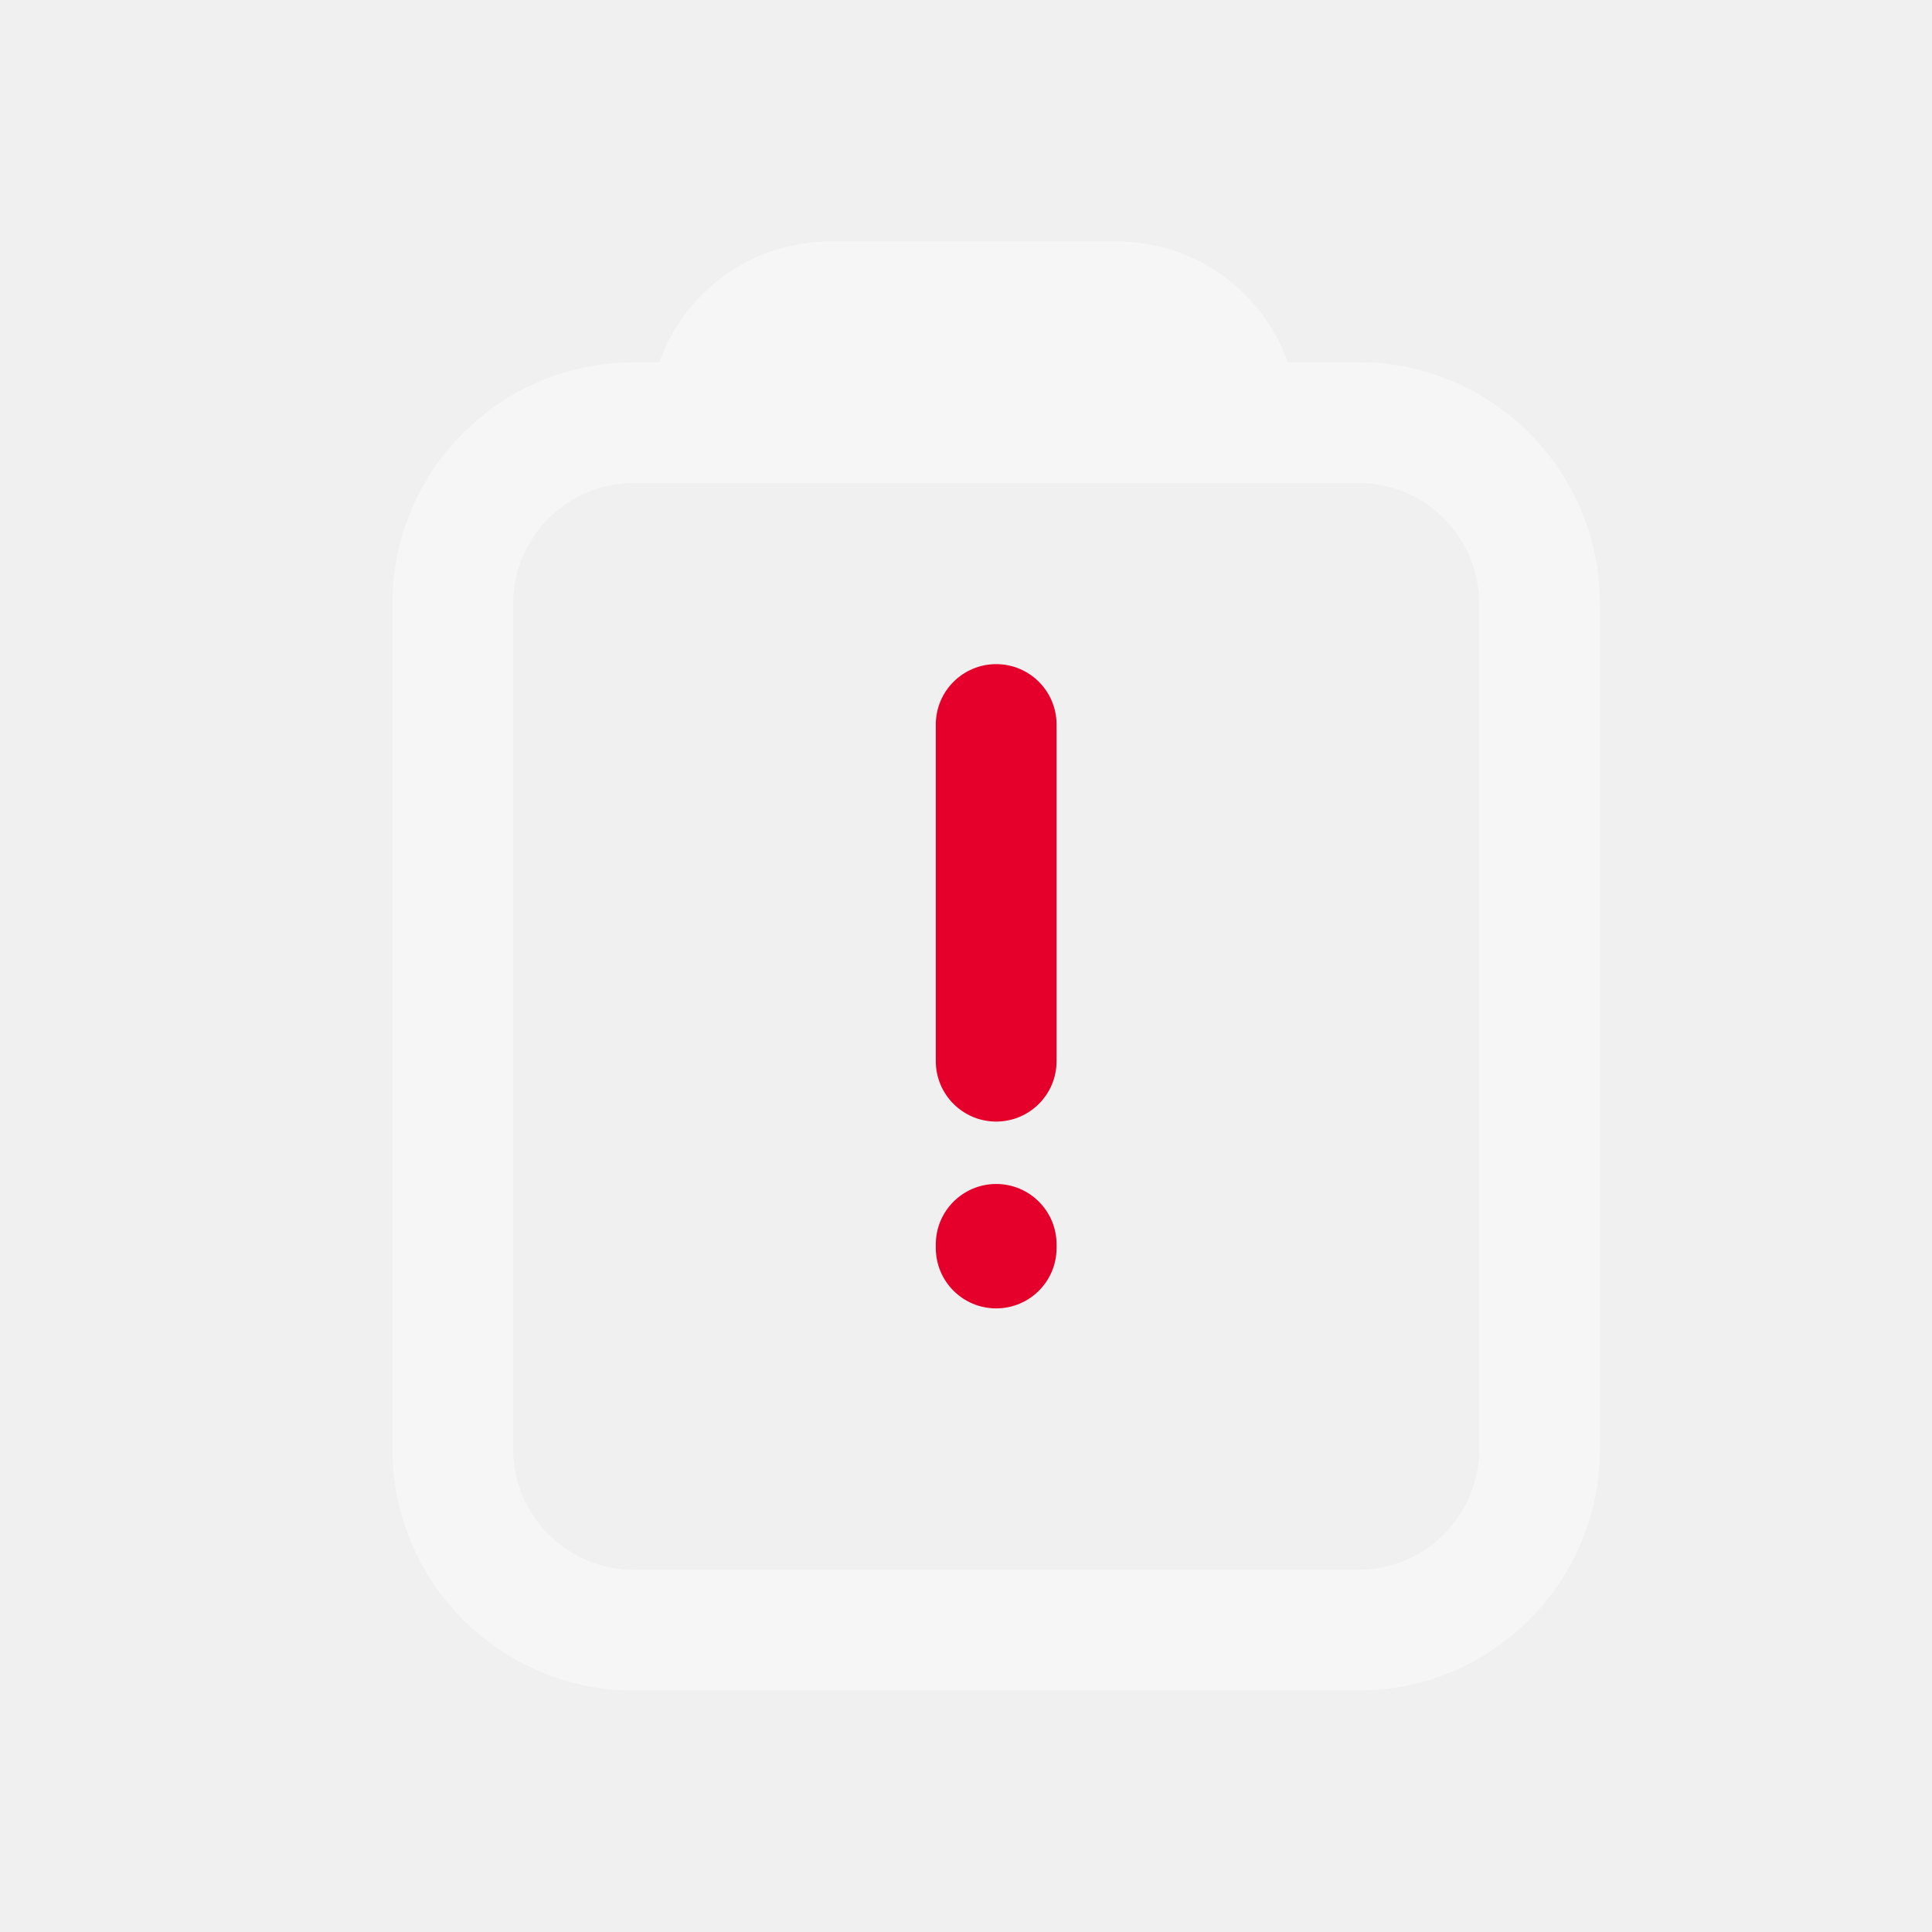
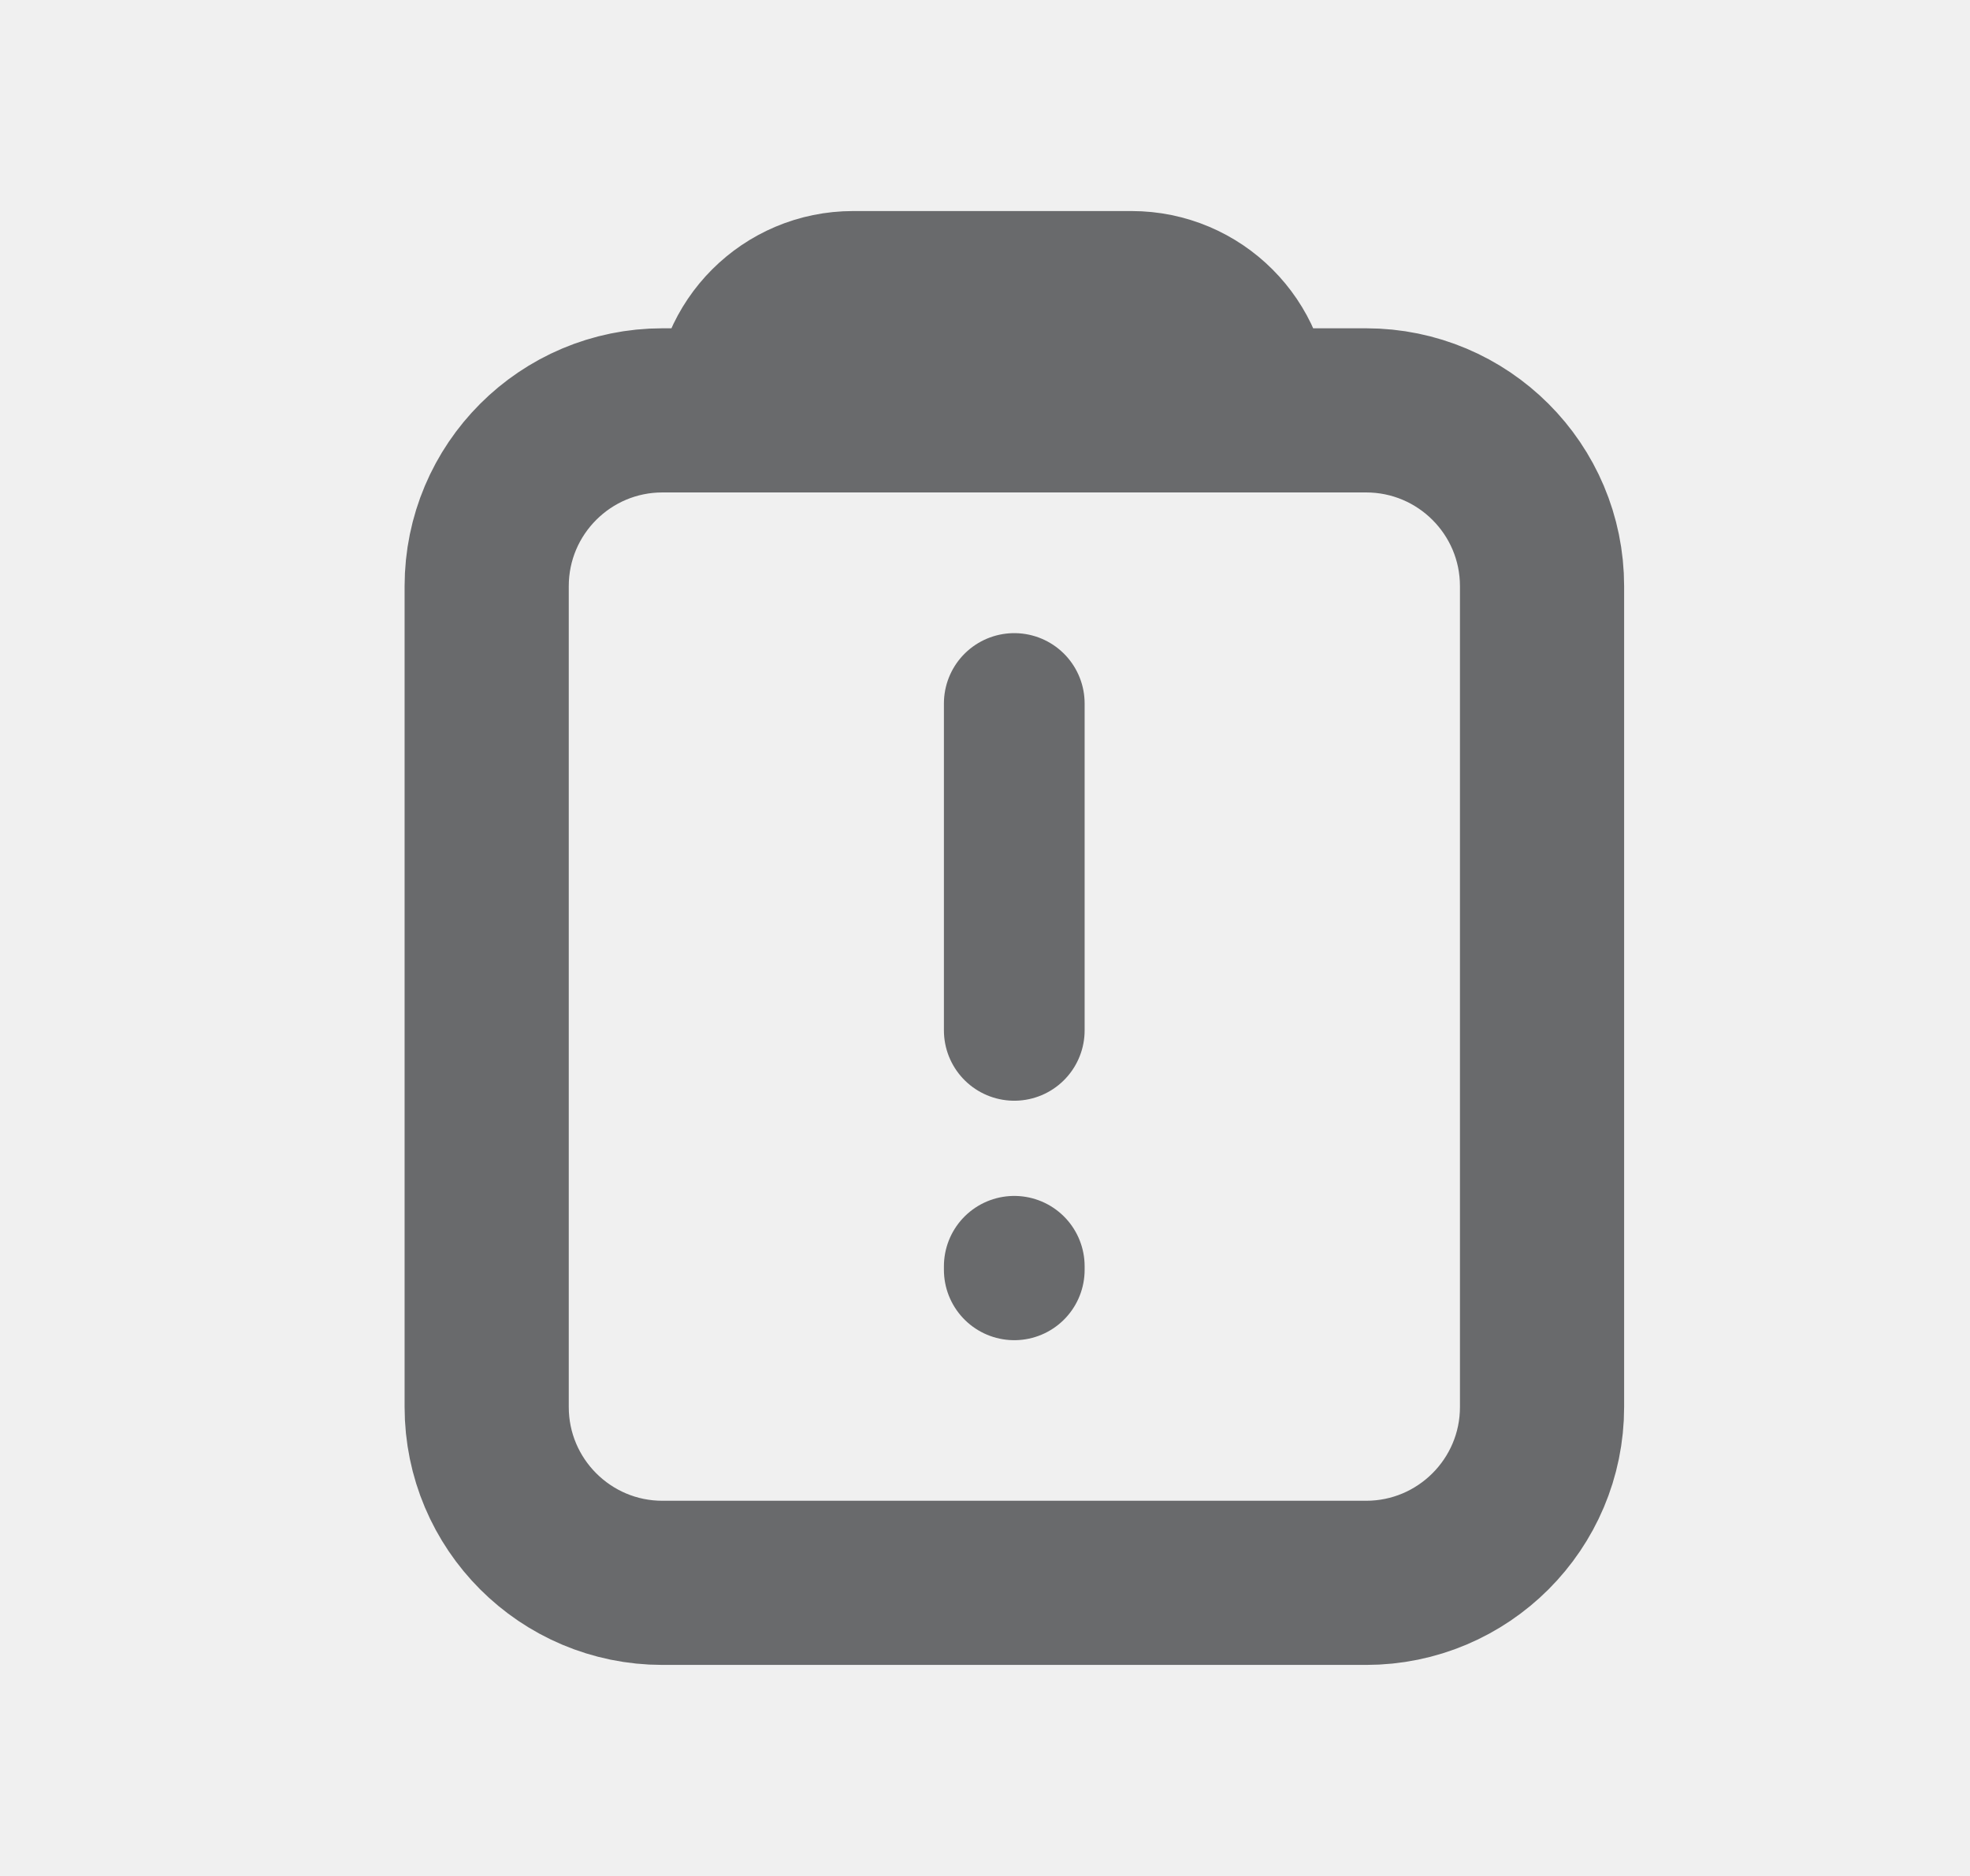
- <svg xmlns="http://www.w3.org/2000/svg" width="40" height="40" viewBox="0 0 40 40" fill="none">
-   <g clip-path="url(#clip0_1950_359)">
-     <path fill-rule="evenodd" clip-rule="evenodd" d="M13.651 7.5C14.166 6.044 15.555 5 17.188 5H23.125C24.758 5 26.147 6.044 26.662 7.5H28.125C30.886 7.5 33.125 9.739 33.125 12.5V30C33.125 32.761 30.886 35 28.125 35H13.125C10.364 35 8.125 32.761 8.125 30V12.5C8.125 9.739 10.364 7.5 13.125 7.5H13.651ZM17.181 7.5H23.131C23.129 7.5 23.127 7.5 23.125 7.5H17.188C17.186 7.5 17.183 7.5 17.181 7.5ZM13.125 10C11.744 10 10.625 11.119 10.625 12.5V30C10.625 31.381 11.744 32.5 13.125 32.5H28.125C29.506 32.5 30.625 31.381 30.625 30V12.5C30.625 11.119 29.506 10 28.125 10H13.125Z" fill="white" fill-opacity="0.4" />
-     <path fill-rule="evenodd" clip-rule="evenodd" d="M20.625 13.75C21.315 13.75 21.875 14.31 21.875 15V21.971C21.875 22.661 21.315 23.221 20.625 23.221C19.935 23.221 19.375 22.661 19.375 21.971V15C19.375 14.31 19.935 13.75 20.625 13.75ZM20.625 24.513C21.315 24.513 21.875 25.073 21.875 25.763V25.839C21.875 26.53 21.315 27.089 20.625 27.089C19.935 27.089 19.375 26.53 19.375 25.839V25.763C19.375 25.073 19.935 24.513 20.625 24.513Z" fill="#E4002B" />
+ <svg xmlns="http://www.w3.org/2000/svg" width="21" height="20" viewBox="0 0 21 20" fill="none">
+   <g clip-path="url(#clip0_4015_113)">
+     <path d="M7.844 4.375H7.062C6.027 4.375 5.188 5.214 5.188 6.25V15C5.188 16.035 6.027 16.875 7.062 16.875H12.132H14.562C15.598 16.875 16.438 16.035 16.438 15V6.25C16.438 5.214 15.598 4.375 14.562 4.375H13.312M7.844 4.375H10.812H13.312M7.844 4.375V4.375C7.844 3.685 8.403 3.125 9.094 3.125H12.062C12.753 3.125 13.312 3.685 13.312 4.375V4.375" stroke="#696A6C" stroke-width="1.75" stroke-linecap="round" stroke-linejoin="round" />
+     <path d="M10.812 7.5L10.812 10.985M10.812 13.5V13.538" stroke="#696A6C" stroke-width="1.5" stroke-linecap="round" stroke-linejoin="round" />
  </g>
  <defs>
-     <clipPath id="clip0_1950_359">
-       <rect width="40" height="40" fill="white" />
+     <clipPath id="clip0_4015_113">
+       <rect width="20" height="20" fill="white" transform="translate(0.5)" />
    </clipPath>
  </defs>
</svg>
